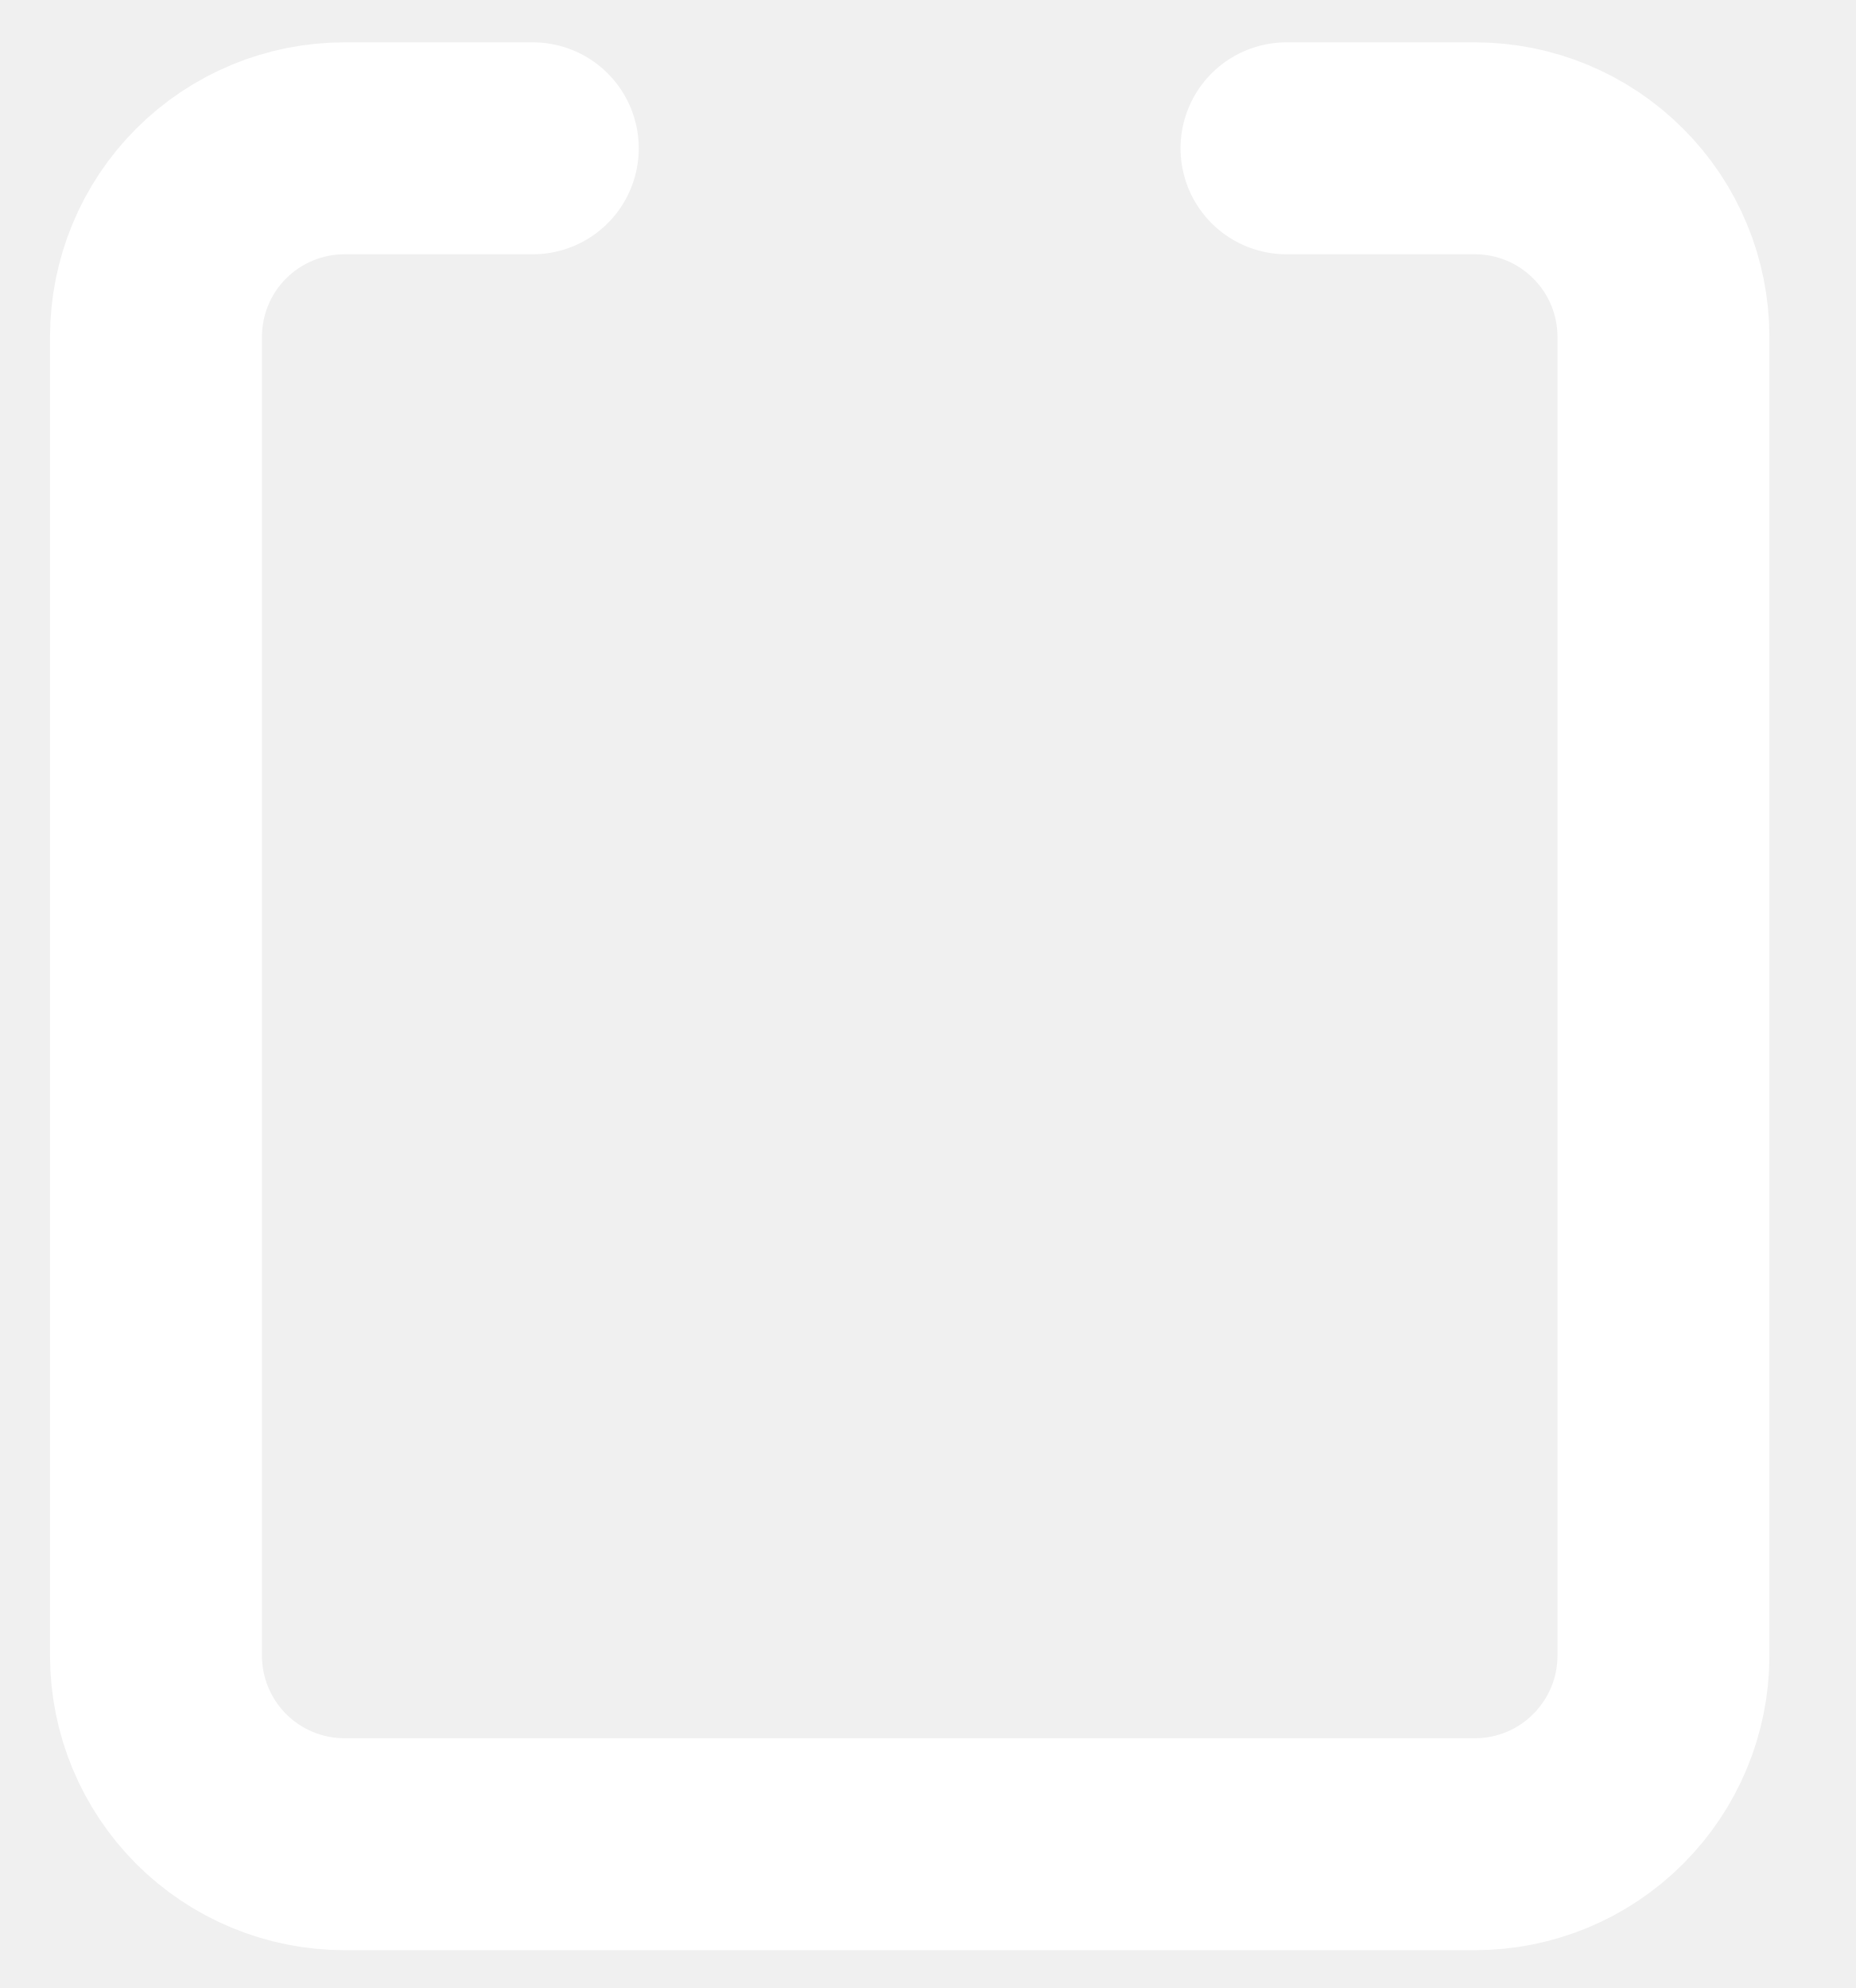
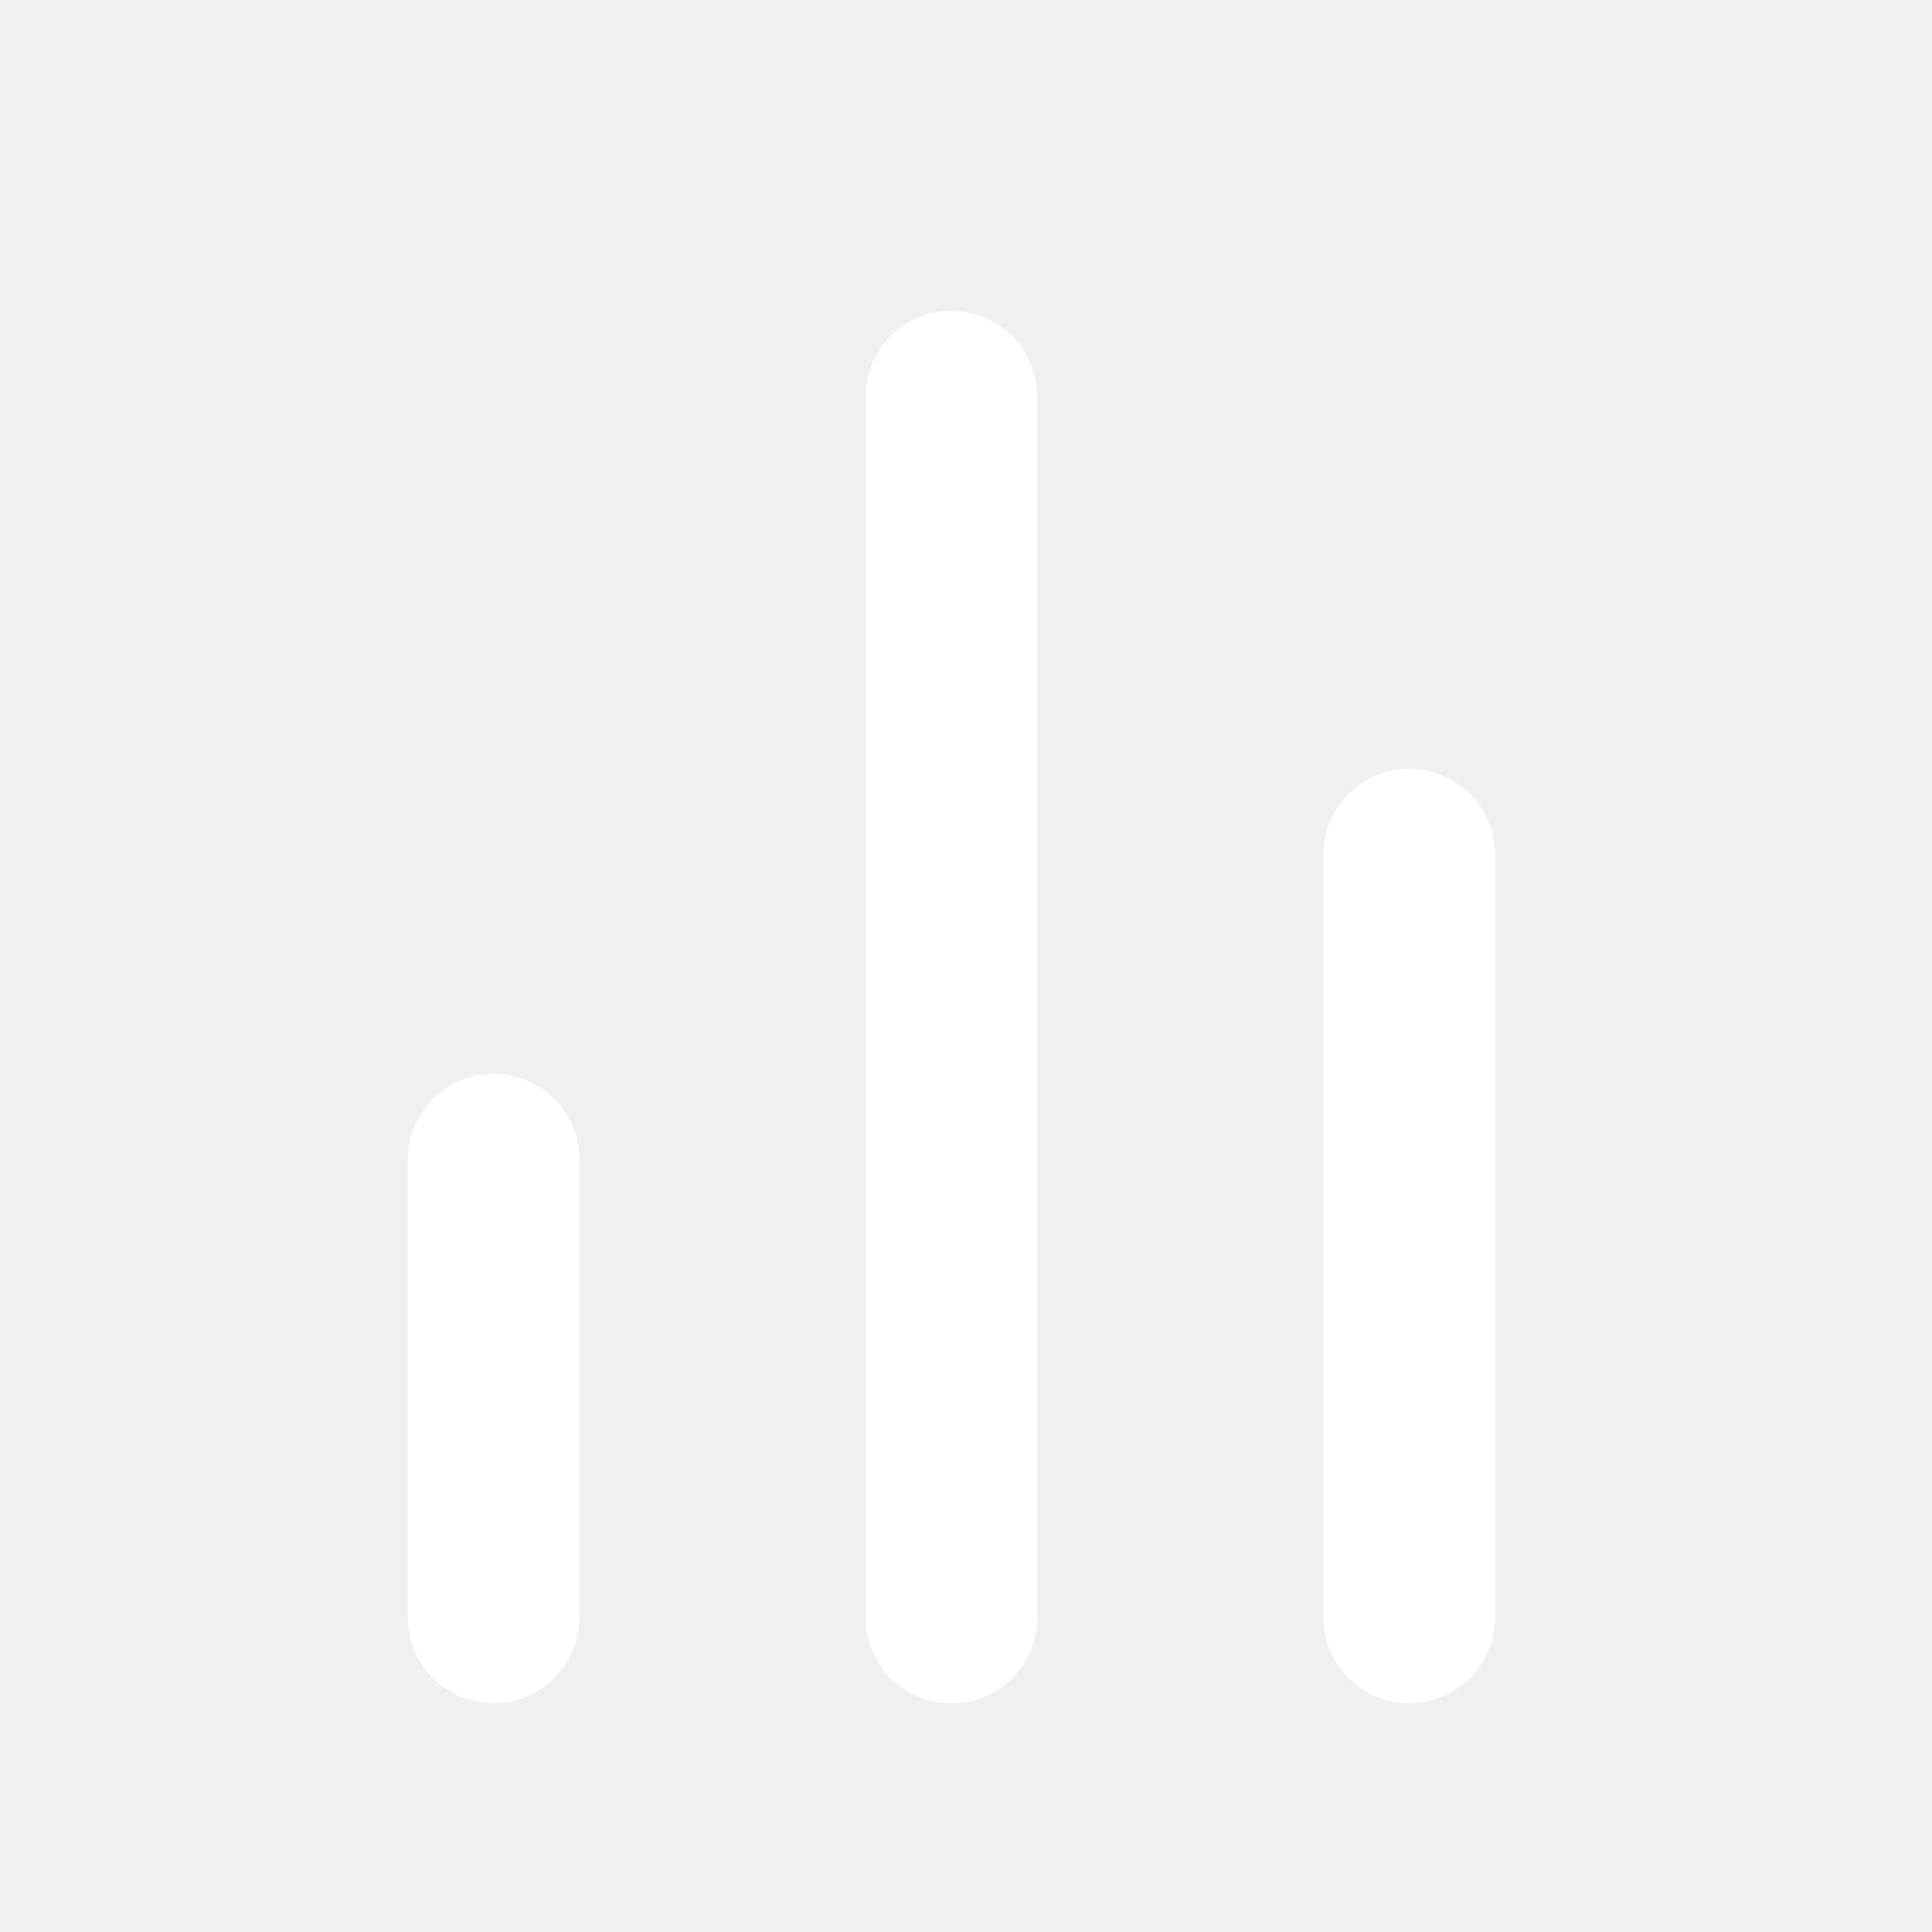
- <svg xmlns="http://www.w3.org/2000/svg" width="14" height="15" viewBox="0 0 14 15" fill="none">
-   <path d="M9.707 1.119H11.129C11.506 1.119 11.868 1.269 12.134 1.536C12.401 1.802 12.551 2.164 12.551 2.541V12.493C12.551 12.87 12.401 13.231 12.134 13.498C11.868 13.765 11.506 13.915 11.129 13.915H2.599C2.222 13.915 1.86 13.765 1.593 13.498C1.327 13.231 1.177 12.87 1.177 12.493V2.541C1.177 2.164 1.327 1.802 1.593 1.536C1.86 1.269 2.222 1.119 2.599 1.119H4.02" stroke="white" stroke-width="1.599" stroke-linecap="round" stroke-linejoin="round" />
+ <svg xmlns="http://www.w3.org/2000/svg" width="18" height="18" viewBox="0 0 18 18" fill="none">
+   <path d="M13.129 15.07V7.961" stroke="white" stroke-width="1.599" stroke-linecap="round" stroke-linejoin="round" />
+   <path d="M8.864 15.07V3.696" stroke="white" stroke-width="1.599" stroke-linecap="round" stroke-linejoin="round" />
+   <path d="M4.599 15.069V10.804" stroke="white" stroke-width="1.599" stroke-linecap="round" stroke-linejoin="round" />
</svg>
